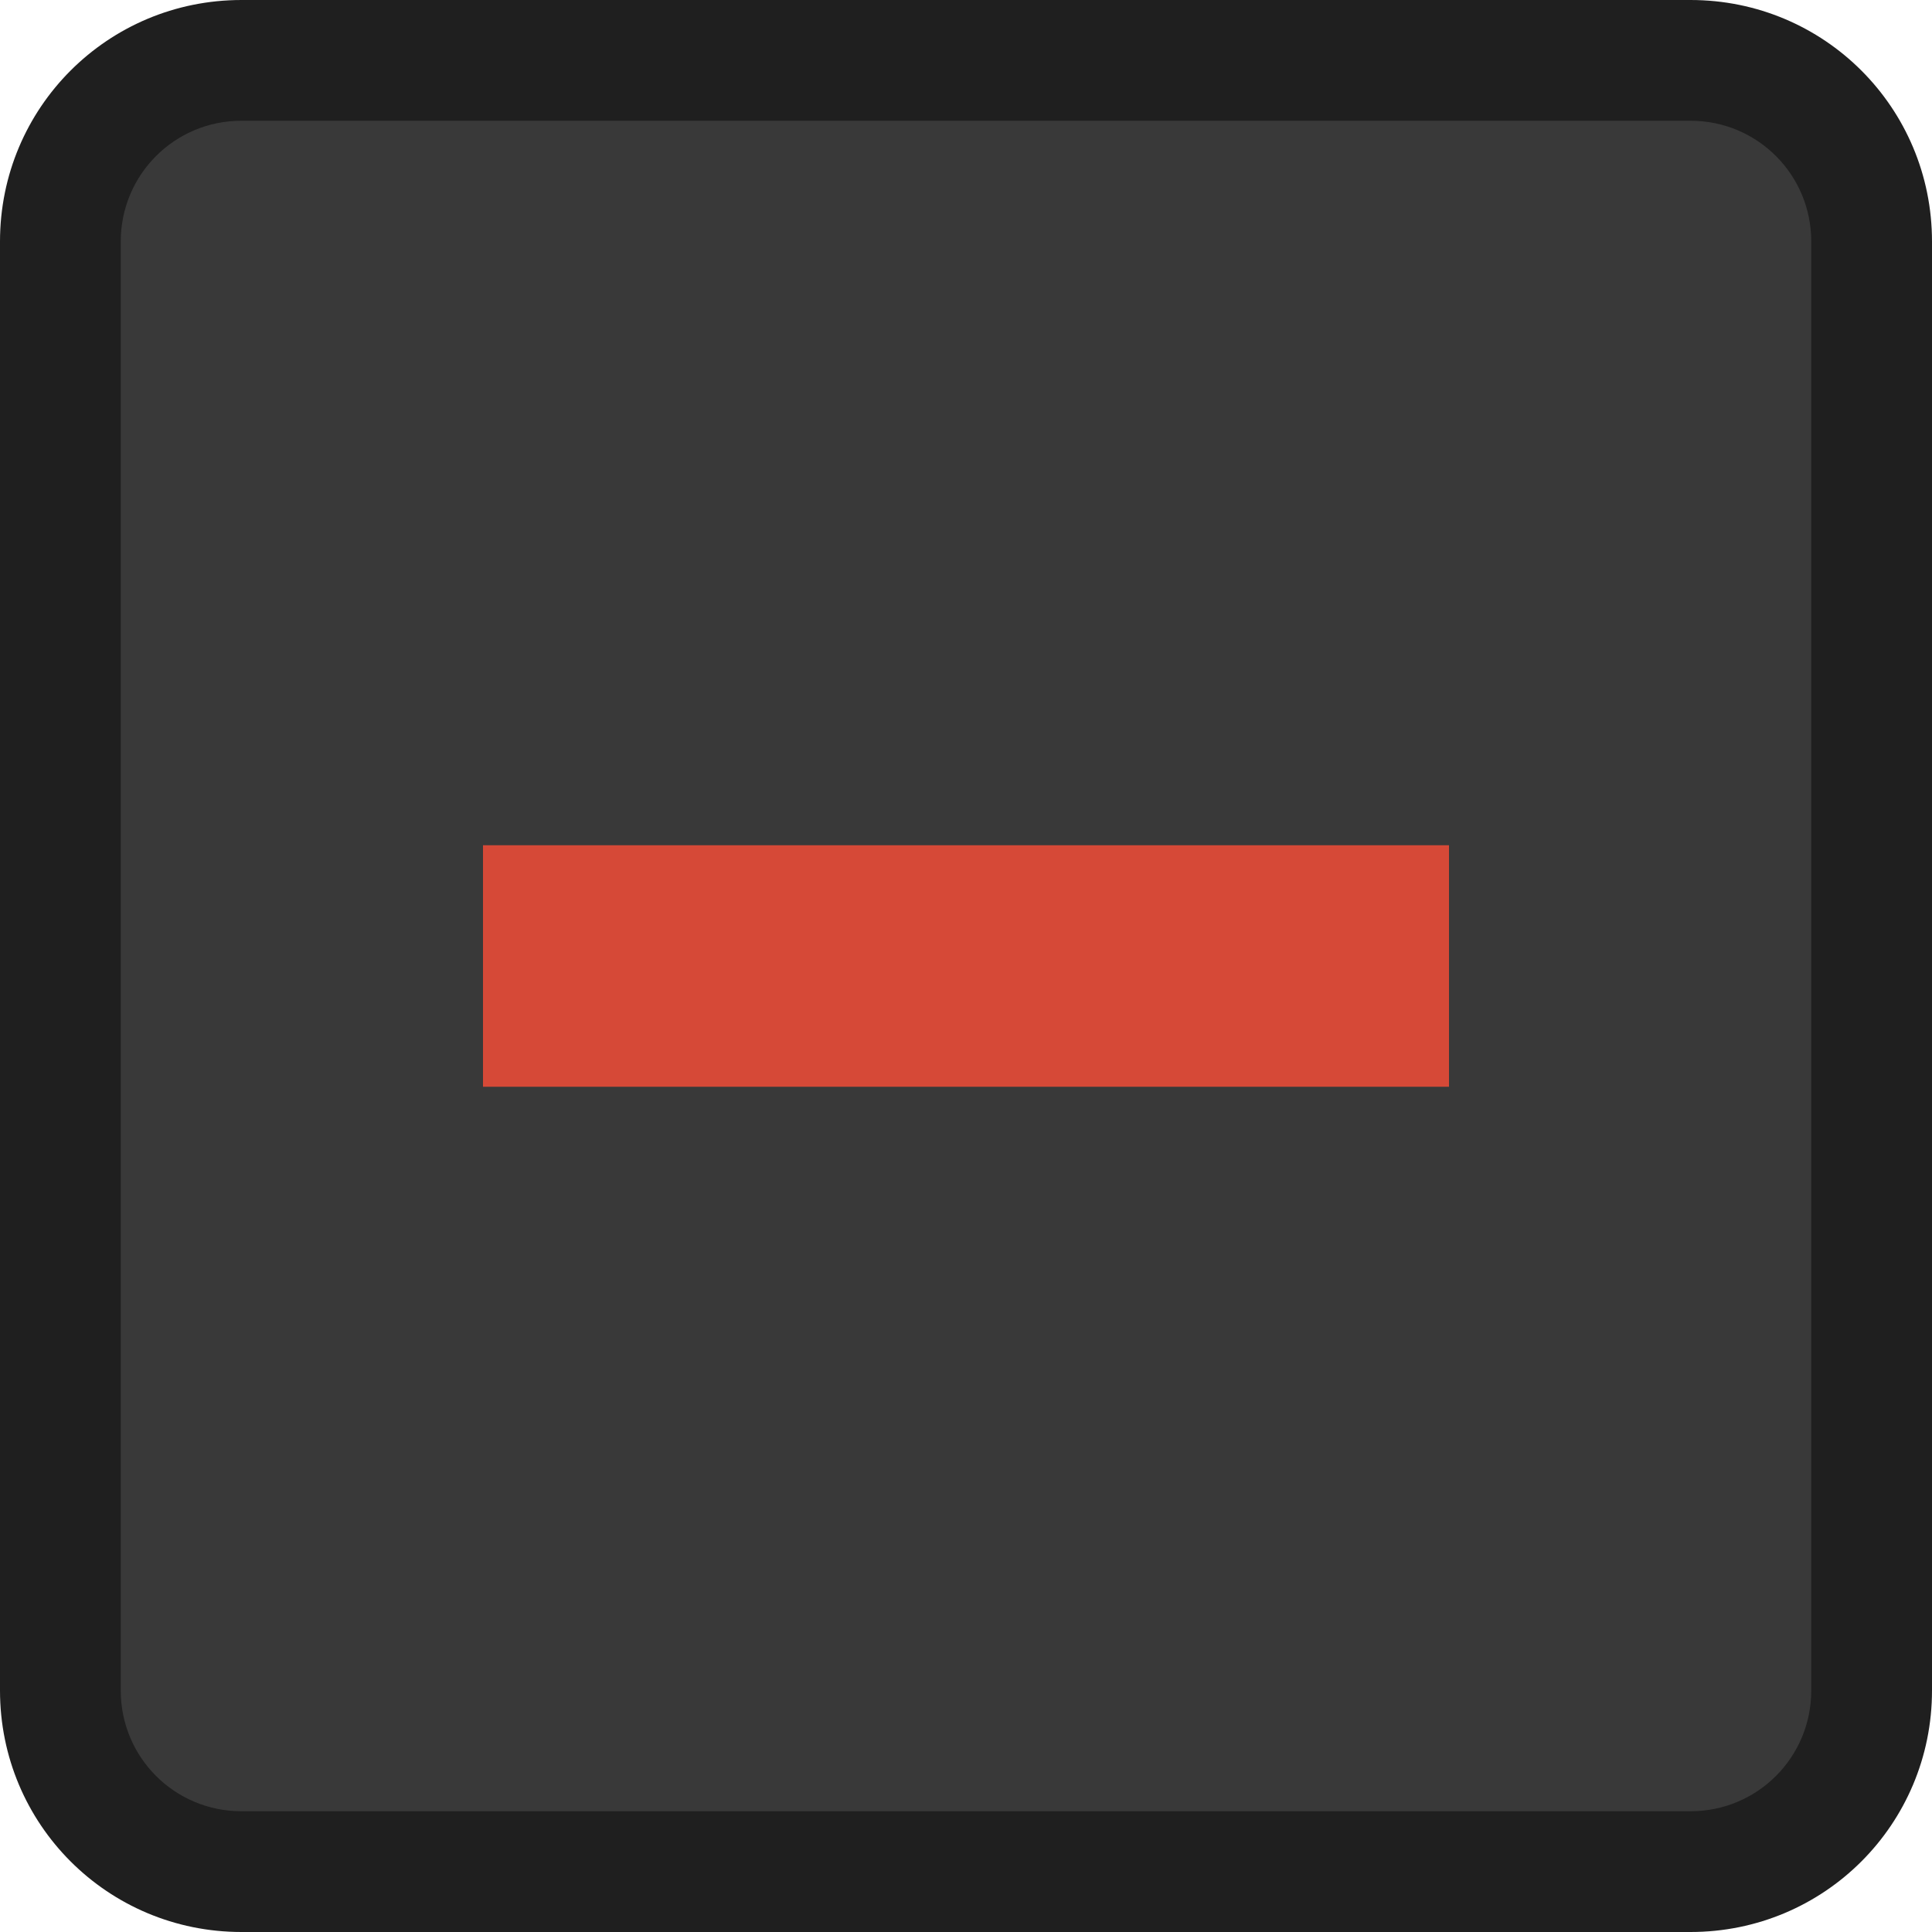
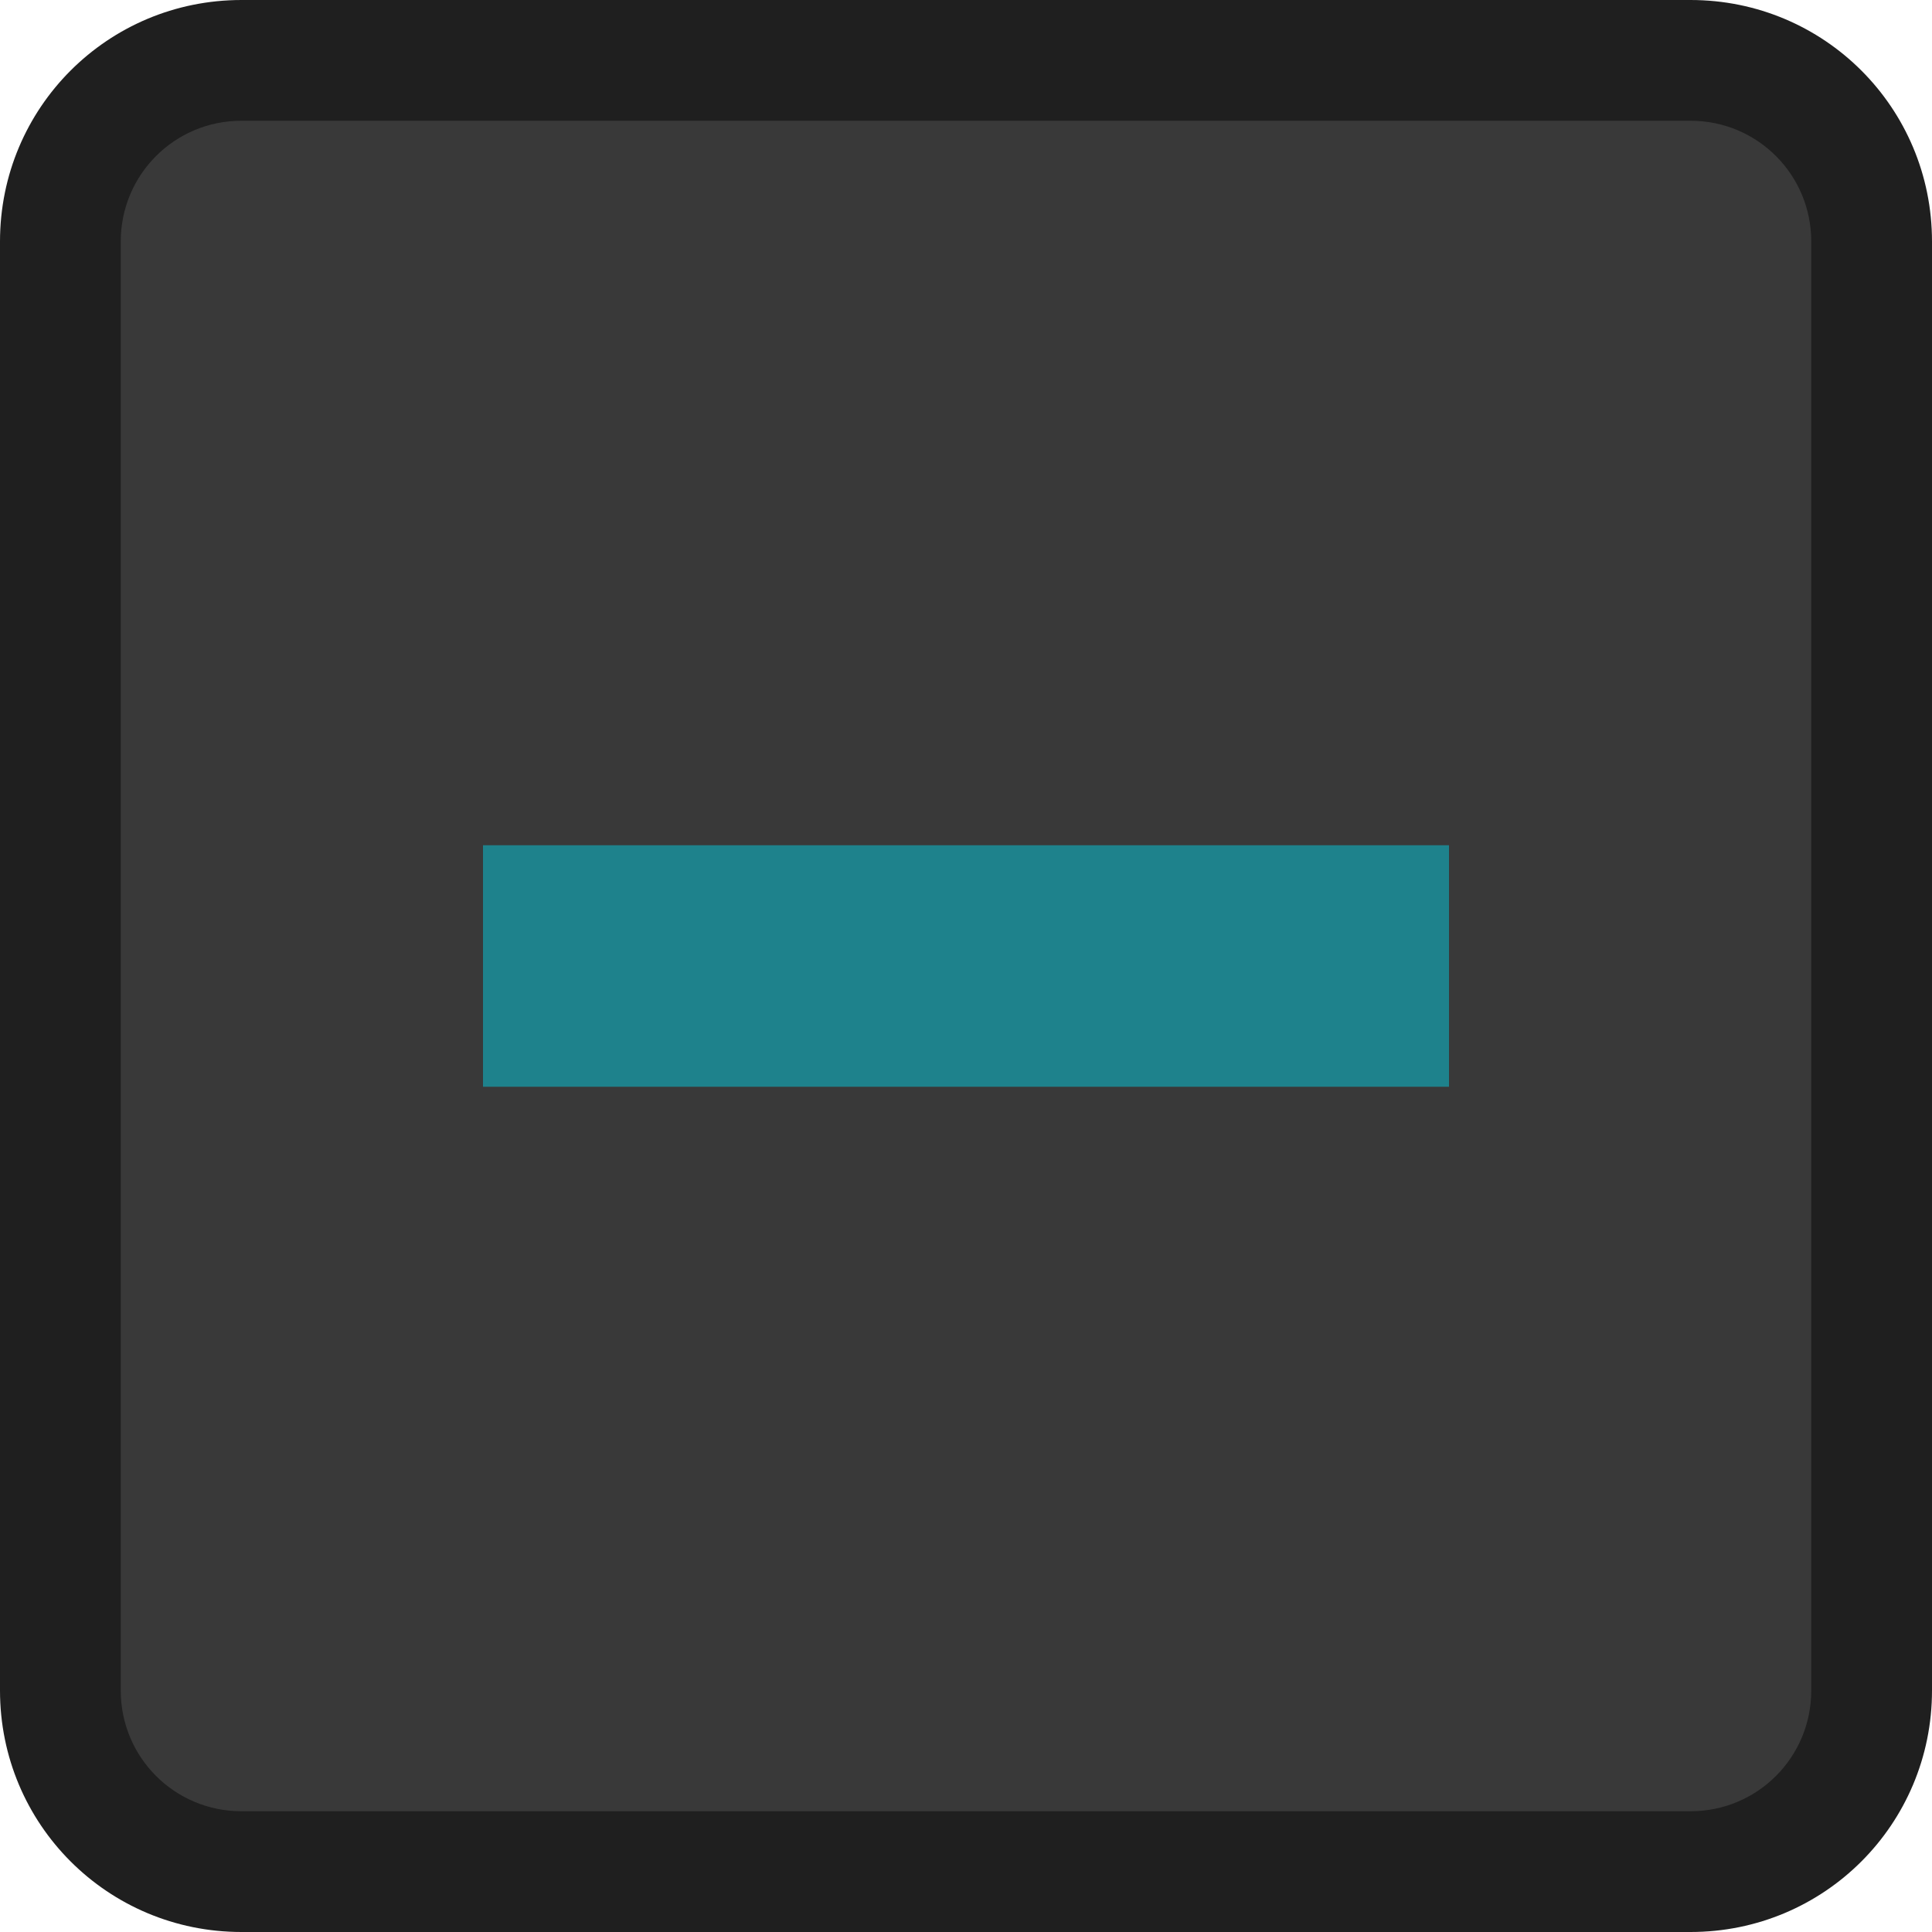
<svg xmlns="http://www.w3.org/2000/svg" viewBox="0 0 16 16">
  <g transform="translate(0 -1036.362)">
    <rect width="14.821" x=".621" y="1037.046" rx="1" height="14.758" style="fill:#393939" />
    <path style="fill:#1f1f1f" d="M 2 0 C 0.892 0 3.2526065e-18 0.892 0 2 L 0 14 C 0 15.108 0.892 16 2 16 L 14 16 C 15.108 16 16 15.108 16 14 L 16 2 C 16 0.892 15.108 3.2526065e-18 14 0 L 2 0 z M 2 1 L 14 1 C 14.554 1 15 1.446 15 2 L 15 14 C 15 14.554 14.554 15 14 15 L 2 15 C 1.446 15 1 14.554 1 14 L 1 2 C 1 1.446 1.446 1 2 1 z " transform="translate(0 1036.362)" />
-     <rect width="8" x="4" y="1043.362" height="2" style="fill:#d64937" />
+     <rect width="8" x="4" y="1043.362" height="2" style="fill:#1e828c" />
  </g>
</svg>
